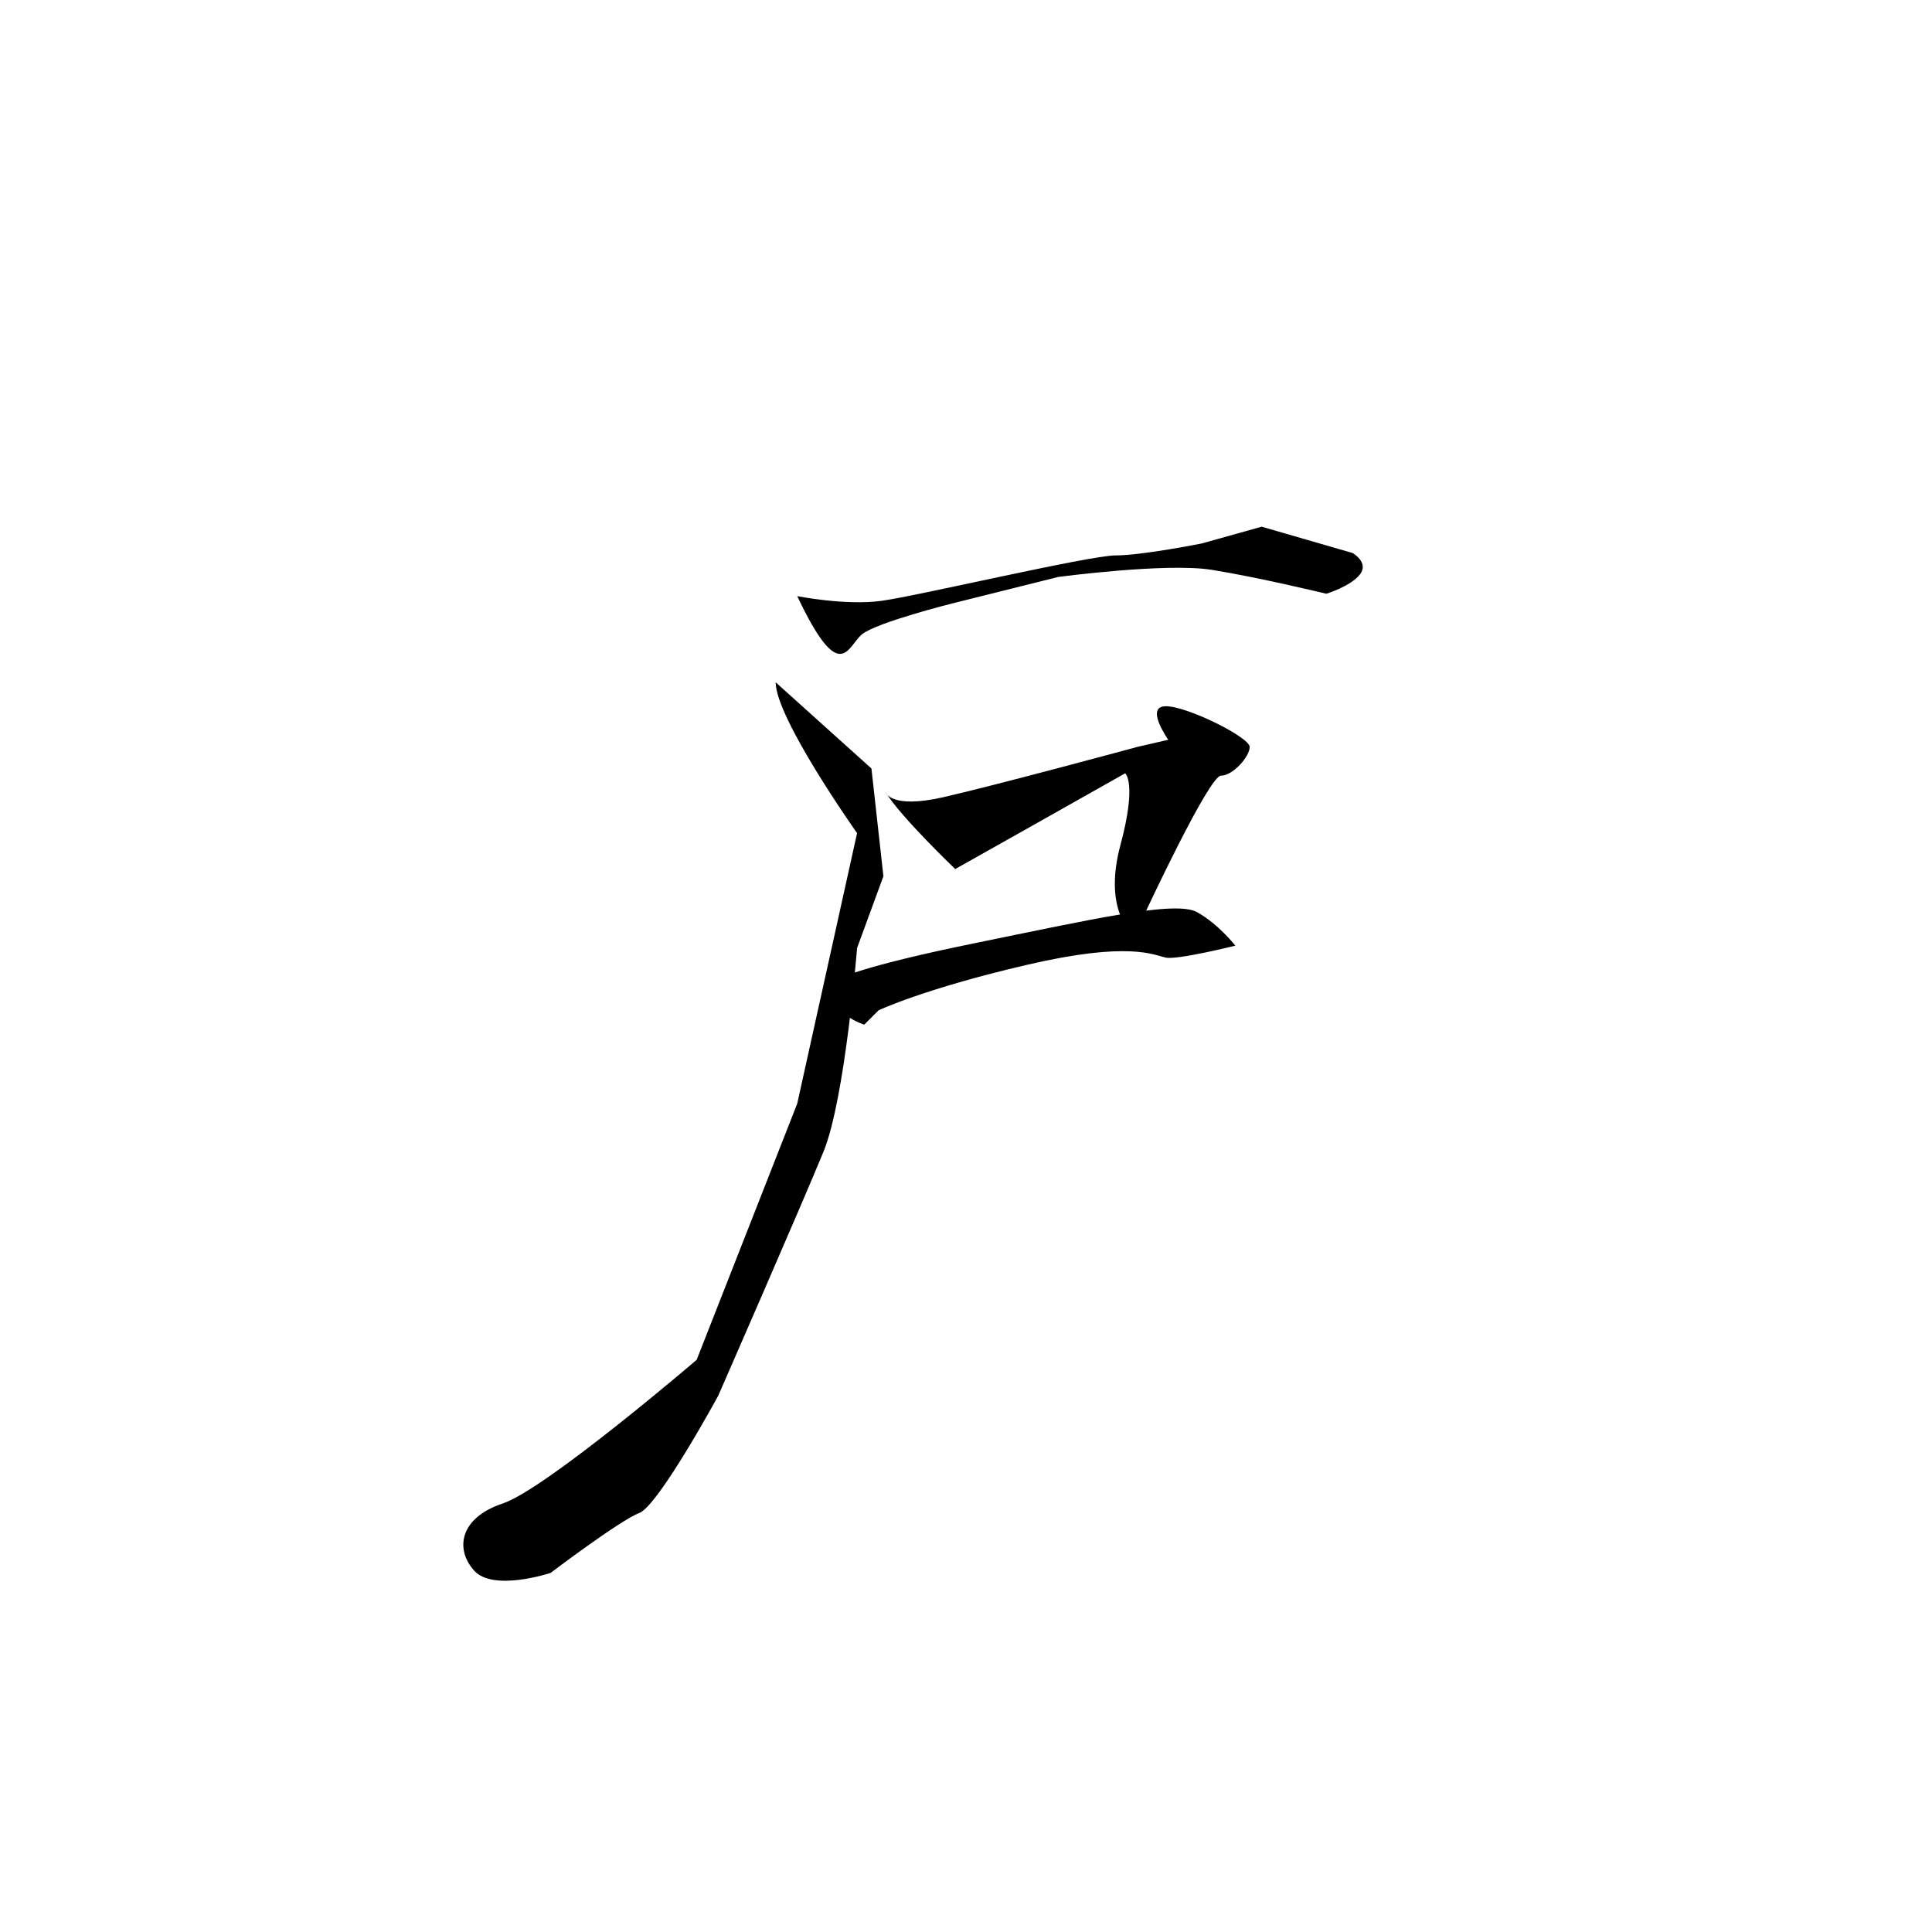
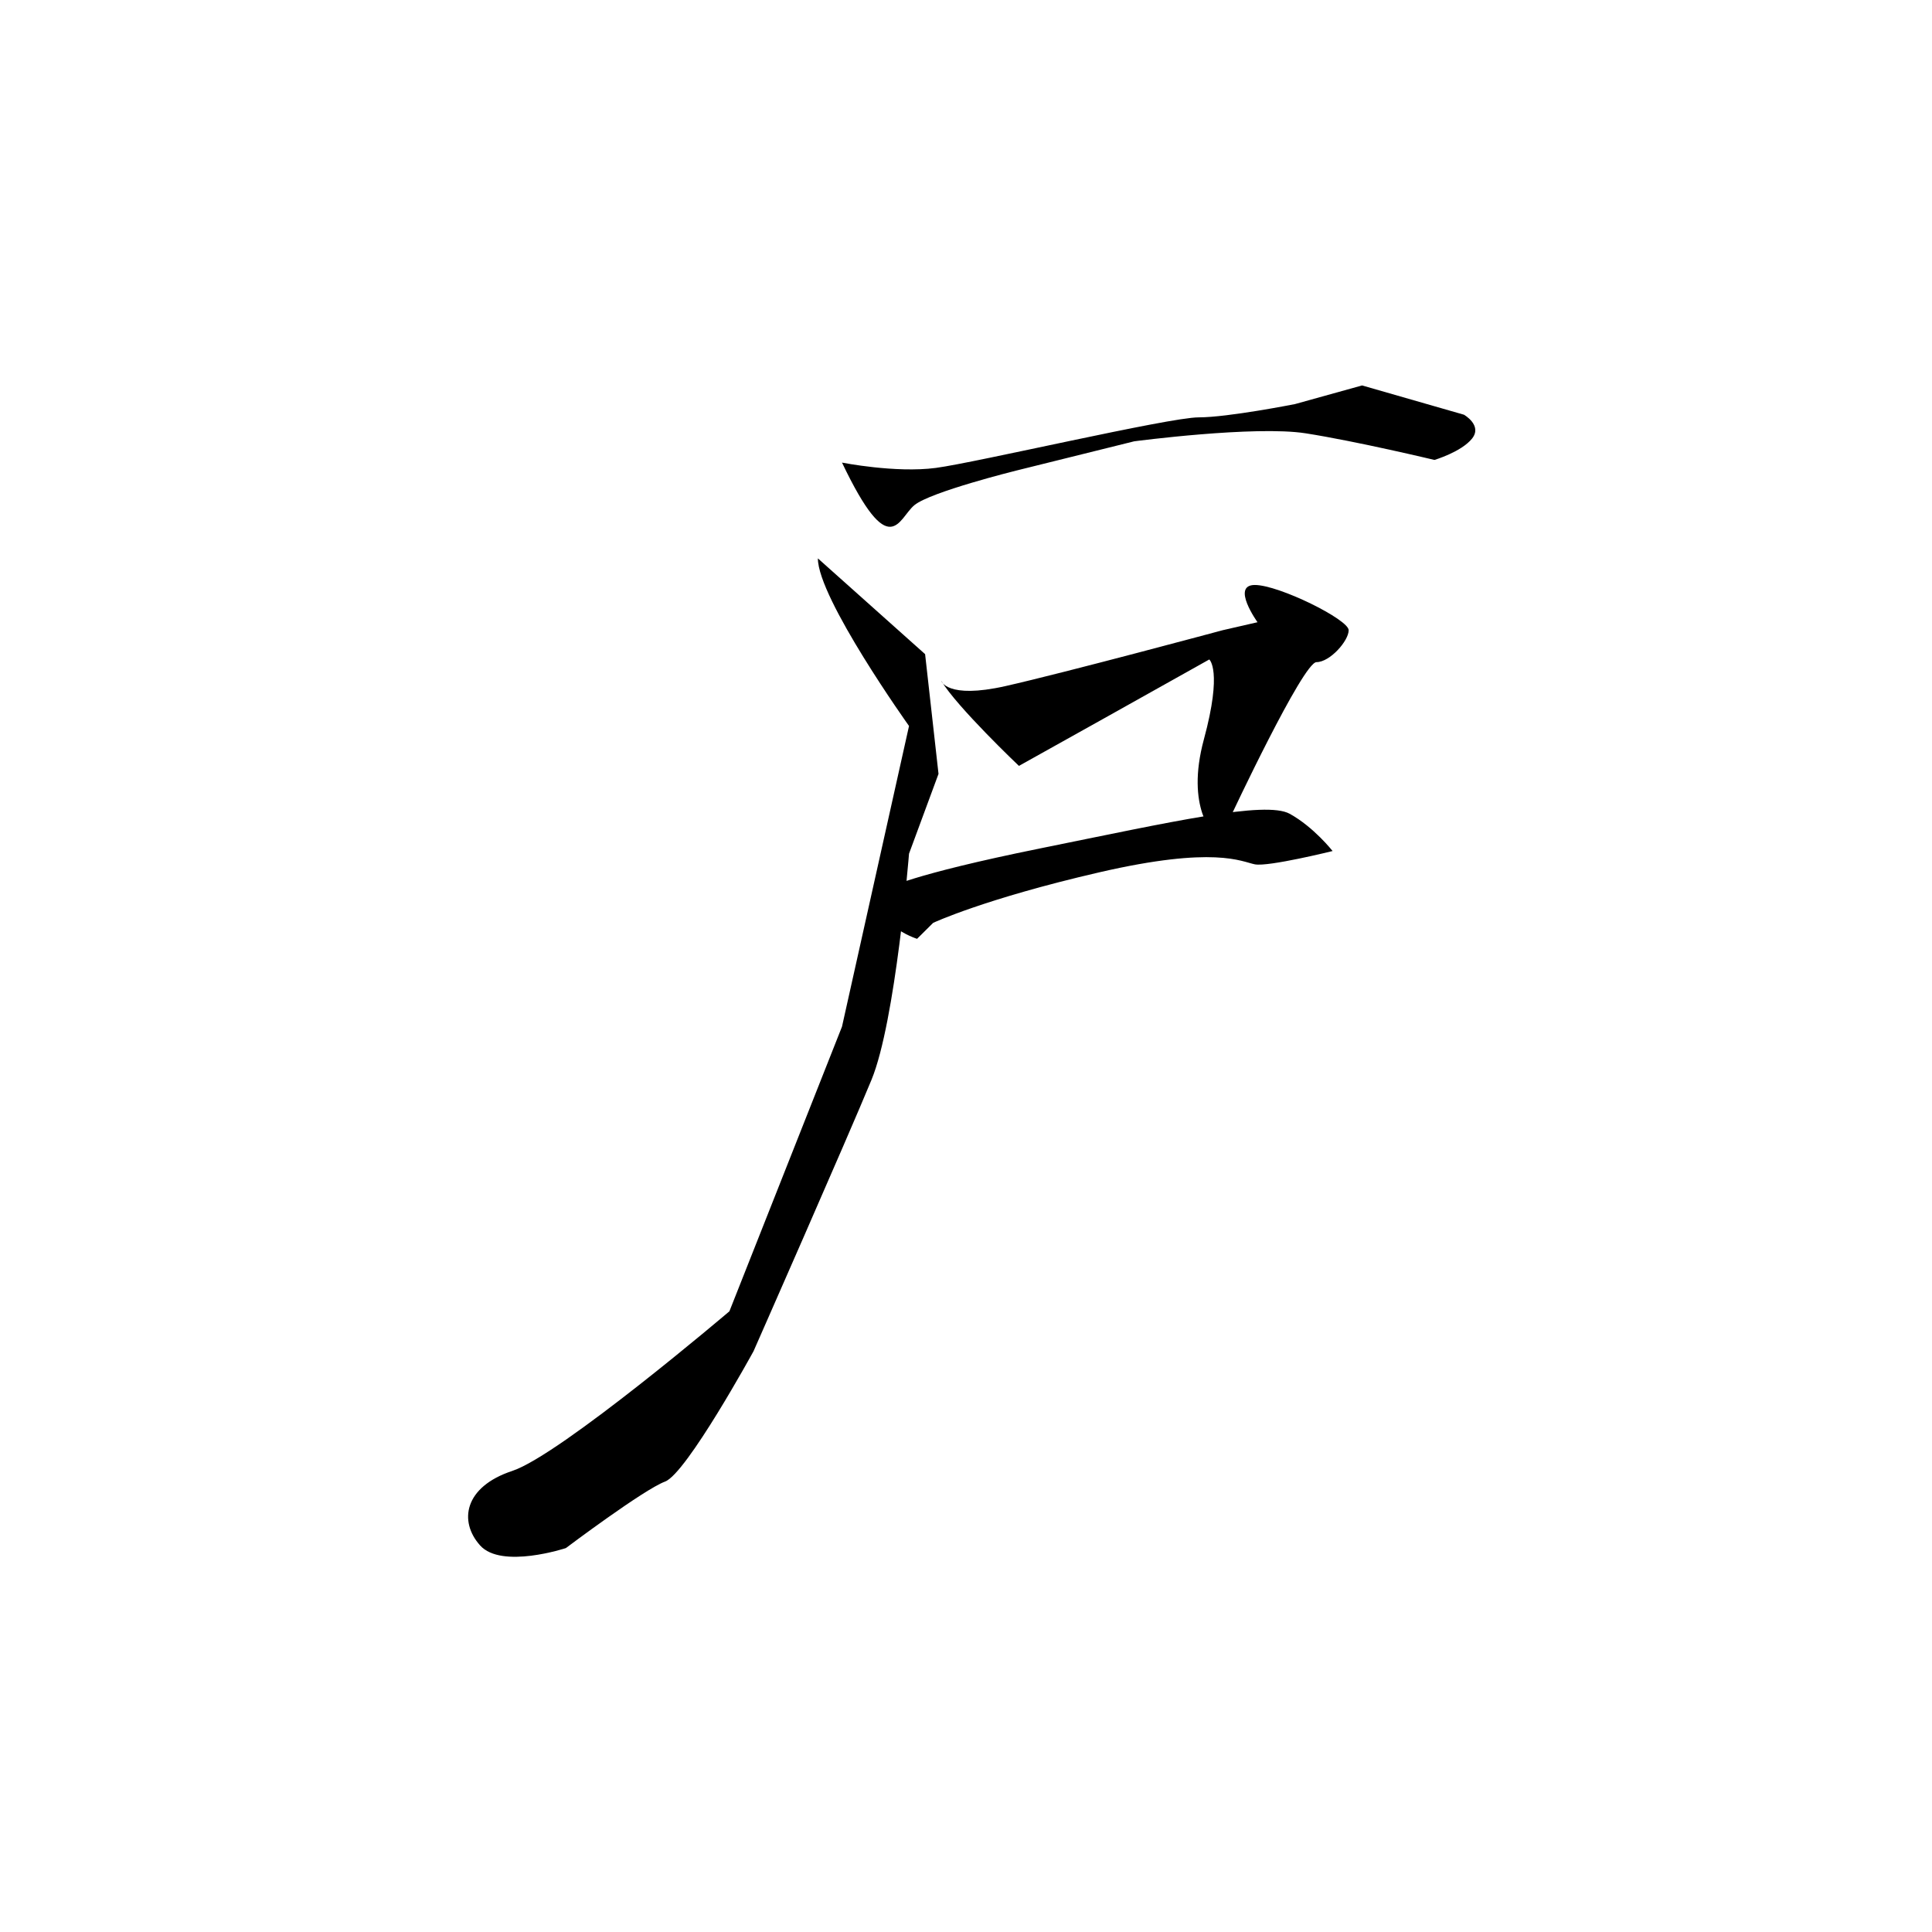
<svg xmlns="http://www.w3.org/2000/svg" version="1.1" id="svg815" width="512" height="512" viewBox="0 0 512 512">
  <defs id="defs819" />
-   <path style="fill:#000000;stroke:none;stroke-width:1px;stroke-linecap:butt;stroke-linejoin:miter;stroke-opacity:1;fill-opacity:1" d="M 211.271,157.978 C 211.271,157.978 223.96,160.515 233.477,159.247 242.994,157.978 288.674,147.192 295.653,147.192 302.632,147.192 318.493,144.02 318.493,144.02 L 334.354,139.579 358.463,146.558 C 358.463,146.558 362.905,149.095 360.367,152.268 357.829,155.44 351.485,157.343 351.485,157.343 351.485,157.343 333.086,152.902 321.031,150.999 308.976,149.095 280.426,152.902 280.426,152.902 L 252.511,159.881 C 252.511,159.881 232.208,164.957 228.401,168.129 224.595,171.301 222.691,182.087 211.271,157.978 Z" id="path825" />
-   <path style="fill:#000000;stroke:none;stroke-width:1px;stroke-linecap:butt;stroke-linejoin:miter;stroke-opacity:1;fill-opacity:1" d="M 205.561,180.818 230.939,203.658 234.112,232.208 227.133,251.242 C 227.133,251.242 223.96,291.212 218.25,305.17 212.54,319.128 190.335,369.884 190.335,369.884 190.335,369.884 174.473,399.068 169.398,400.971 164.322,402.875 145.923,416.833 145.923,416.833 145.923,416.833 130.696,421.908 125.621,416.198 120.545,410.488 121.814,402.24 133.234,398.434 144.654,394.627 184.625,360.367 184.625,360.367 L 211.271,292.481 227.133,220.788 C 227.133,220.788 205.561,190.335 205.561,180.818 Z" id="path827" />
-   <path style="fill:#000000;stroke:none;stroke-width:1px;stroke-linecap:butt;stroke-linejoin:miter;stroke-opacity:1;fill-opacity:1" d="M 234.746,210.002 C 234.746,210.002 236.015,214.444 249.973,211.271 263.931,208.099 301.363,197.948 301.363,197.948 L 309.611,196.045 C 309.611,196.045 303.266,187.162 308.976,187.162 314.686,187.162 331.182,195.41 331.182,197.948 331.182,200.486 326.741,205.561 323.569,205.561 320.397,205.561 303.266,242.359 303.266,242.359 L 299.46,246.8 C 299.46,246.8 292.481,240.456 296.922,223.96 301.363,207.465 298.191,204.927 298.191,204.927 L 273.447,218.885 253.145,230.305 C 253.145,230.305 238.553,216.347 234.746,210.002 Z" id="path829" />
-   <path style="fill:#000000;stroke:none;stroke-width:1px;stroke-linecap:butt;stroke-linejoin:miter;stroke-opacity:1;fill-opacity:1" d="M 222.057,259.489 C 222.057,259.489 227.133,256.317 258.221,249.973 289.309,243.628 311.514,238.553 317.224,241.725 322.934,244.897 327.375,250.607 327.375,250.607 327.375,250.607 312.149,254.414 308.976,253.779 305.804,253.145 299.46,249.338 272.178,255.683 244.897,262.027 232.843,267.737 232.843,267.737 L 229.036,271.544 C 229.036,271.544 216.981,267.737 222.057,259.489 Z" id="path831" />
+   <path style="fill:#000000;fill-opacity:1;stroke:none;stroke-width:1.116px;stroke-linecap:butt;stroke-linejoin:miter;stroke-opacity:1" d="M 223.139,122.593 C 223.139,122.593 237.348,125.413 248.004,124.003 258.661,122.593 309.812,110.607 317.627,110.607 325.442,110.607 343.203,107.082 343.203,107.082 L 360.964,102.146 387.961,109.902 C 387.961,109.902 392.934,112.722 390.092,116.247 387.25,119.773 380.146,121.888 380.146,121.888 380.146,121.888 359.543,116.952 346.045,114.837 332.546,112.722 300.577,116.952 300.577,116.952 L 269.317,124.708 C 269.317,124.708 246.583,130.349 242.321,133.874 238.058,137.399 235.927,149.385 223.139,122.593 Z" id="path825" />
+   <path style="fill:#000000;fill-opacity:1;stroke:none;stroke-width:1.116px;stroke-linecap:butt;stroke-linejoin:miter;stroke-opacity:1" d="M 216.745,147.975 245.162,173.357 248.715,205.085 240.9,226.237 C 240.9,226.237 237.348,270.655 230.954,286.167 224.56,301.678 199.694,358.083 199.694,358.083 199.694,358.083 181.933,390.515 176.25,392.63 170.566,394.746 149.964,410.257 149.964,410.257 149.964,410.257 132.913,415.897 127.23,409.552 121.546,403.206 122.967,394.041 135.755,389.81 148.543,385.58 193.3,347.507 193.3,347.507 L 223.139,272.065 240.9,192.394 C 240.9,192.394 216.745,158.551 216.745,147.975 Z" id="path827" />
+   <path style="fill:#000000;fill-opacity:1;stroke:none;stroke-width:1.116px;stroke-linecap:butt;stroke-linejoin:miter;stroke-opacity:1" d="M 249.425,180.408 C 249.425,180.408 250.846,185.343 266.476,181.818 282.105,178.293 324.021,167.012 324.021,167.012 L 333.257,164.896 C 333.257,164.896 326.153,155.026 332.546,155.026 338.94,155.026 357.412,164.191 357.412,167.012 357.412,169.832 352.439,175.472 348.887,175.472 345.334,175.472 326.153,216.366 326.153,216.366 L 321.89,221.301 C 321.89,221.301 314.075,214.251 319.048,195.919 324.021,177.587 320.469,174.767 320.469,174.767 L 292.762,190.279 270.028,202.97 C 270.028,202.97 253.688,187.458 249.425,180.408 Z" id="path829" />
+   <path style="fill:#000000;fill-opacity:1;stroke:none;stroke-width:1.116px;stroke-linecap:butt;stroke-linejoin:miter;stroke-opacity:1" d="M 235.216,235.402 C 235.216,235.402 240.9,231.877 275.711,224.826 310.523,217.776 335.388,212.135 341.782,215.661 348.176,219.186 353.149,225.531 353.149,225.531 353.149,225.531 336.099,229.762 332.546,229.057 328.994,228.352 321.89,224.121 291.341,231.172 260.792,238.223 247.294,244.568 247.294,244.568 L 243.031,248.798 C 243.031,248.798 229.533,244.568 235.216,235.402 Z" id="path831" />
</svg>
